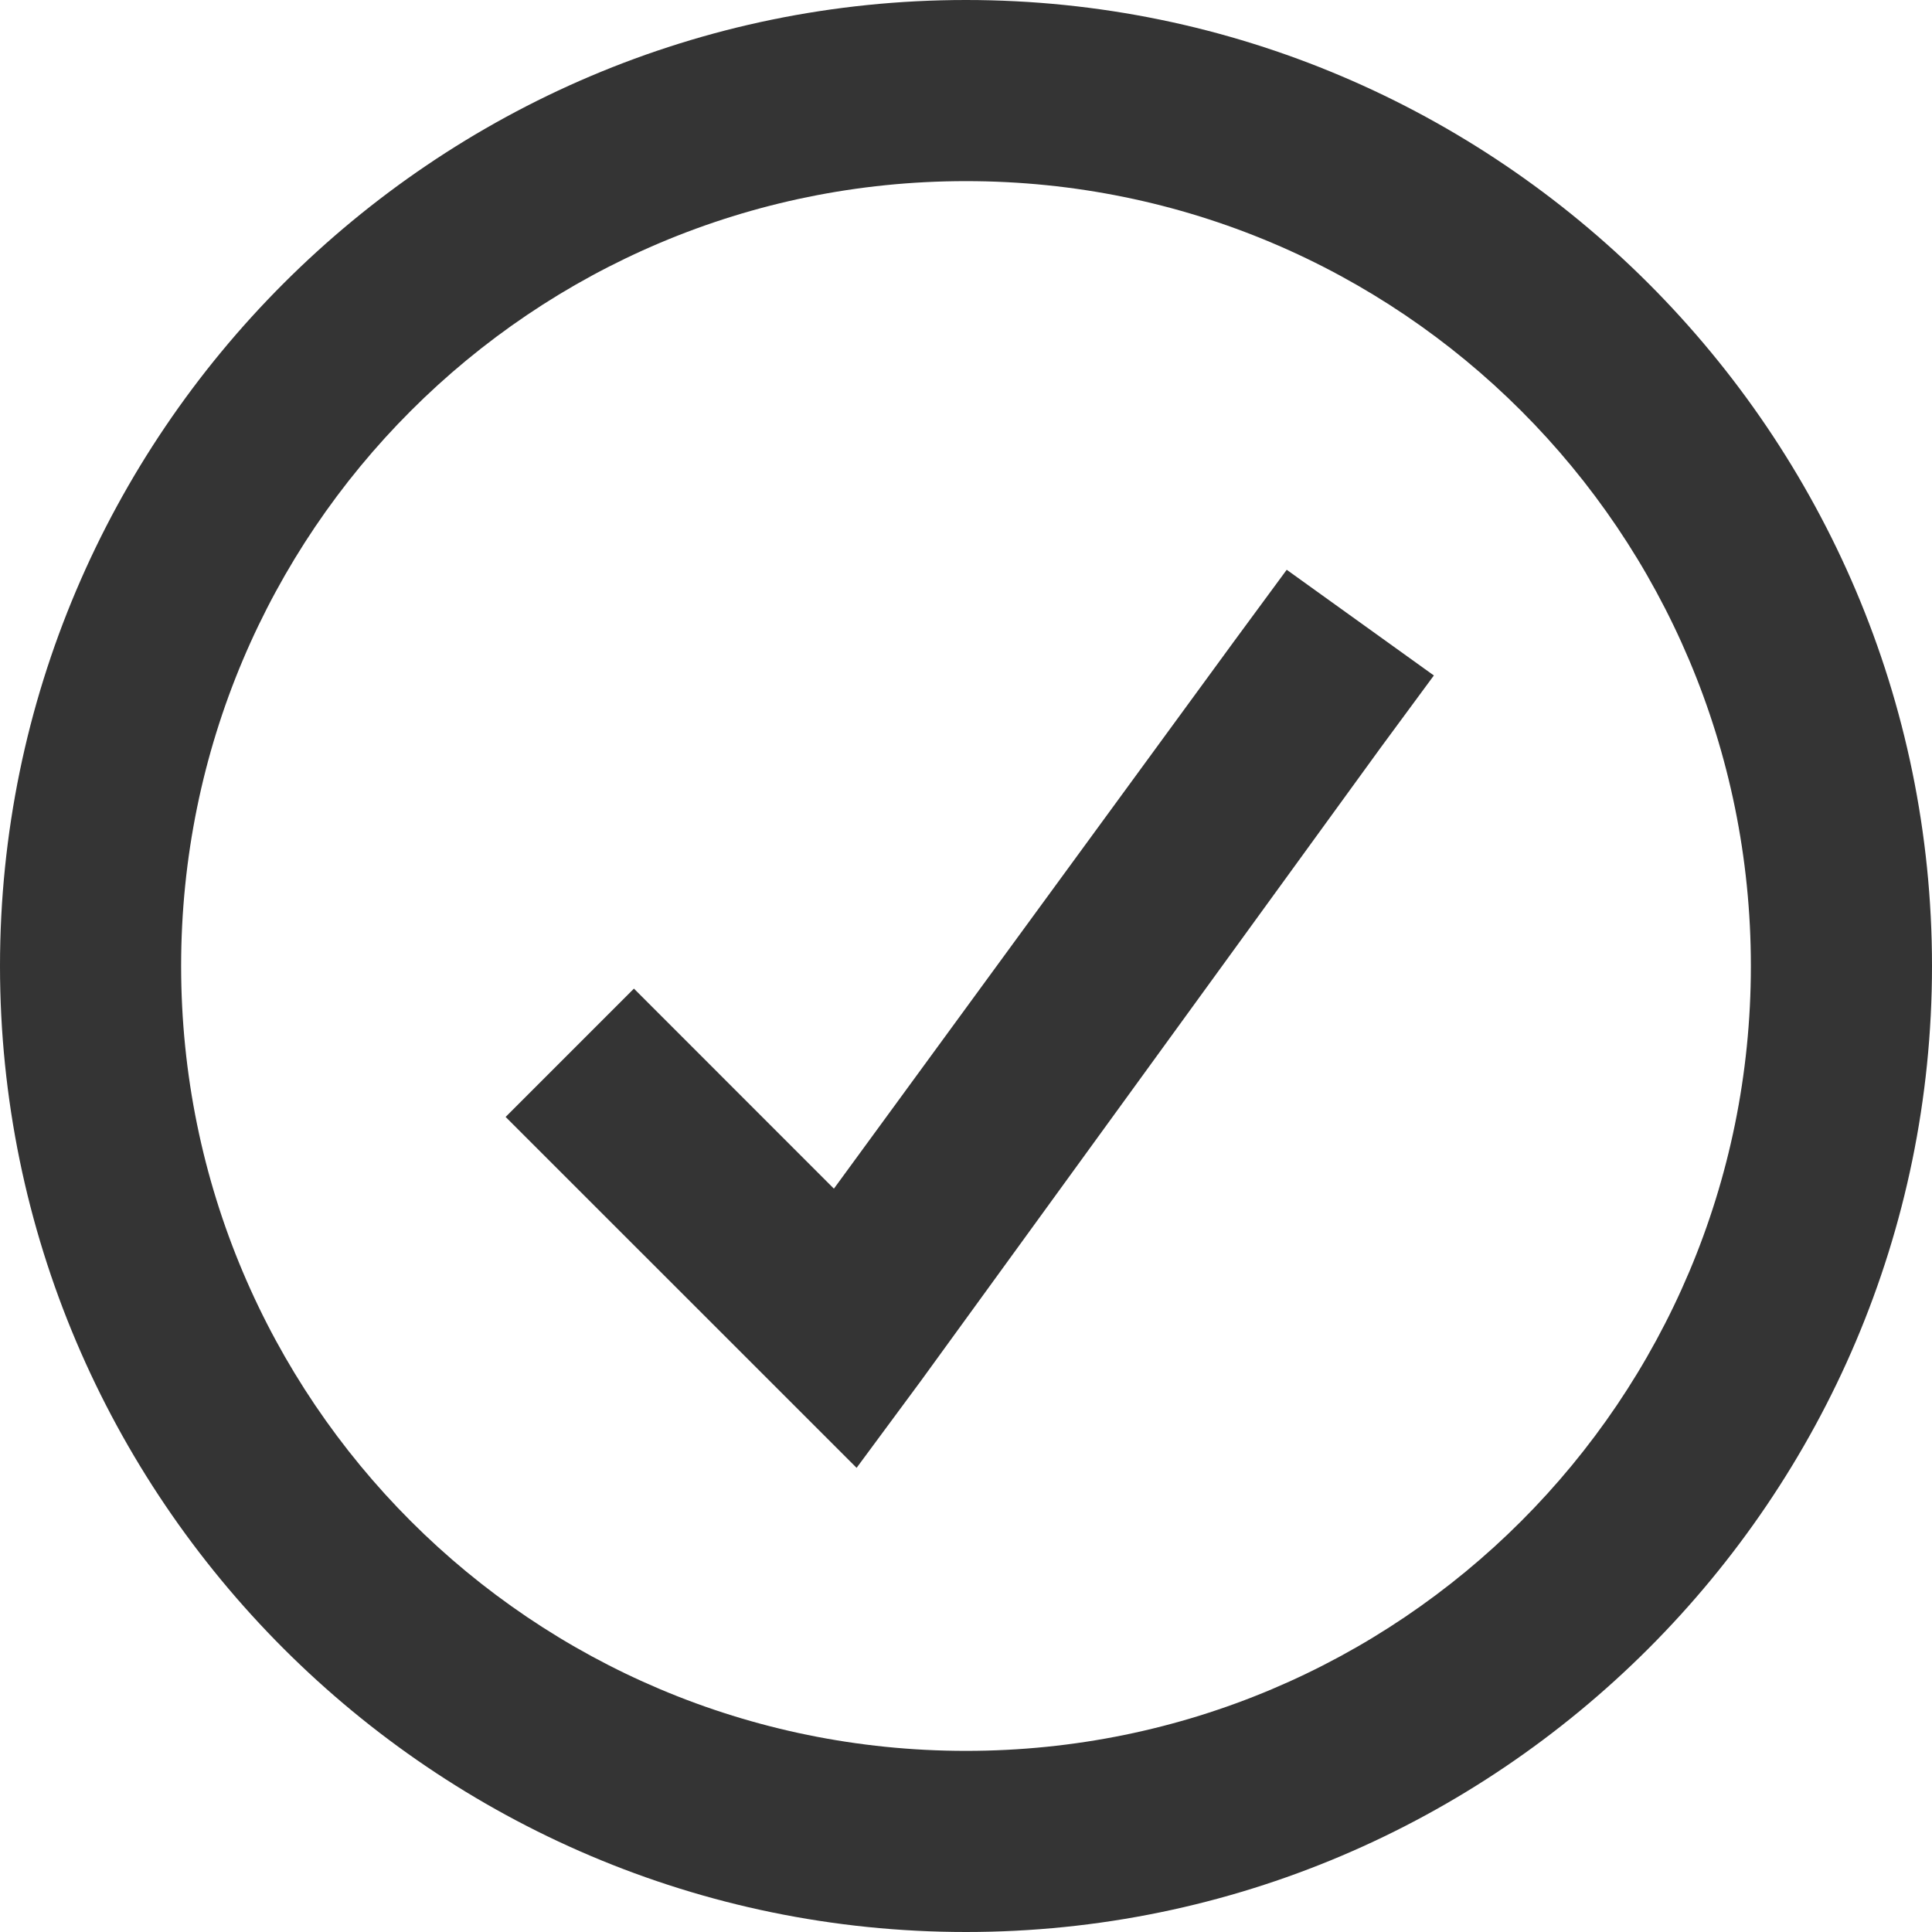
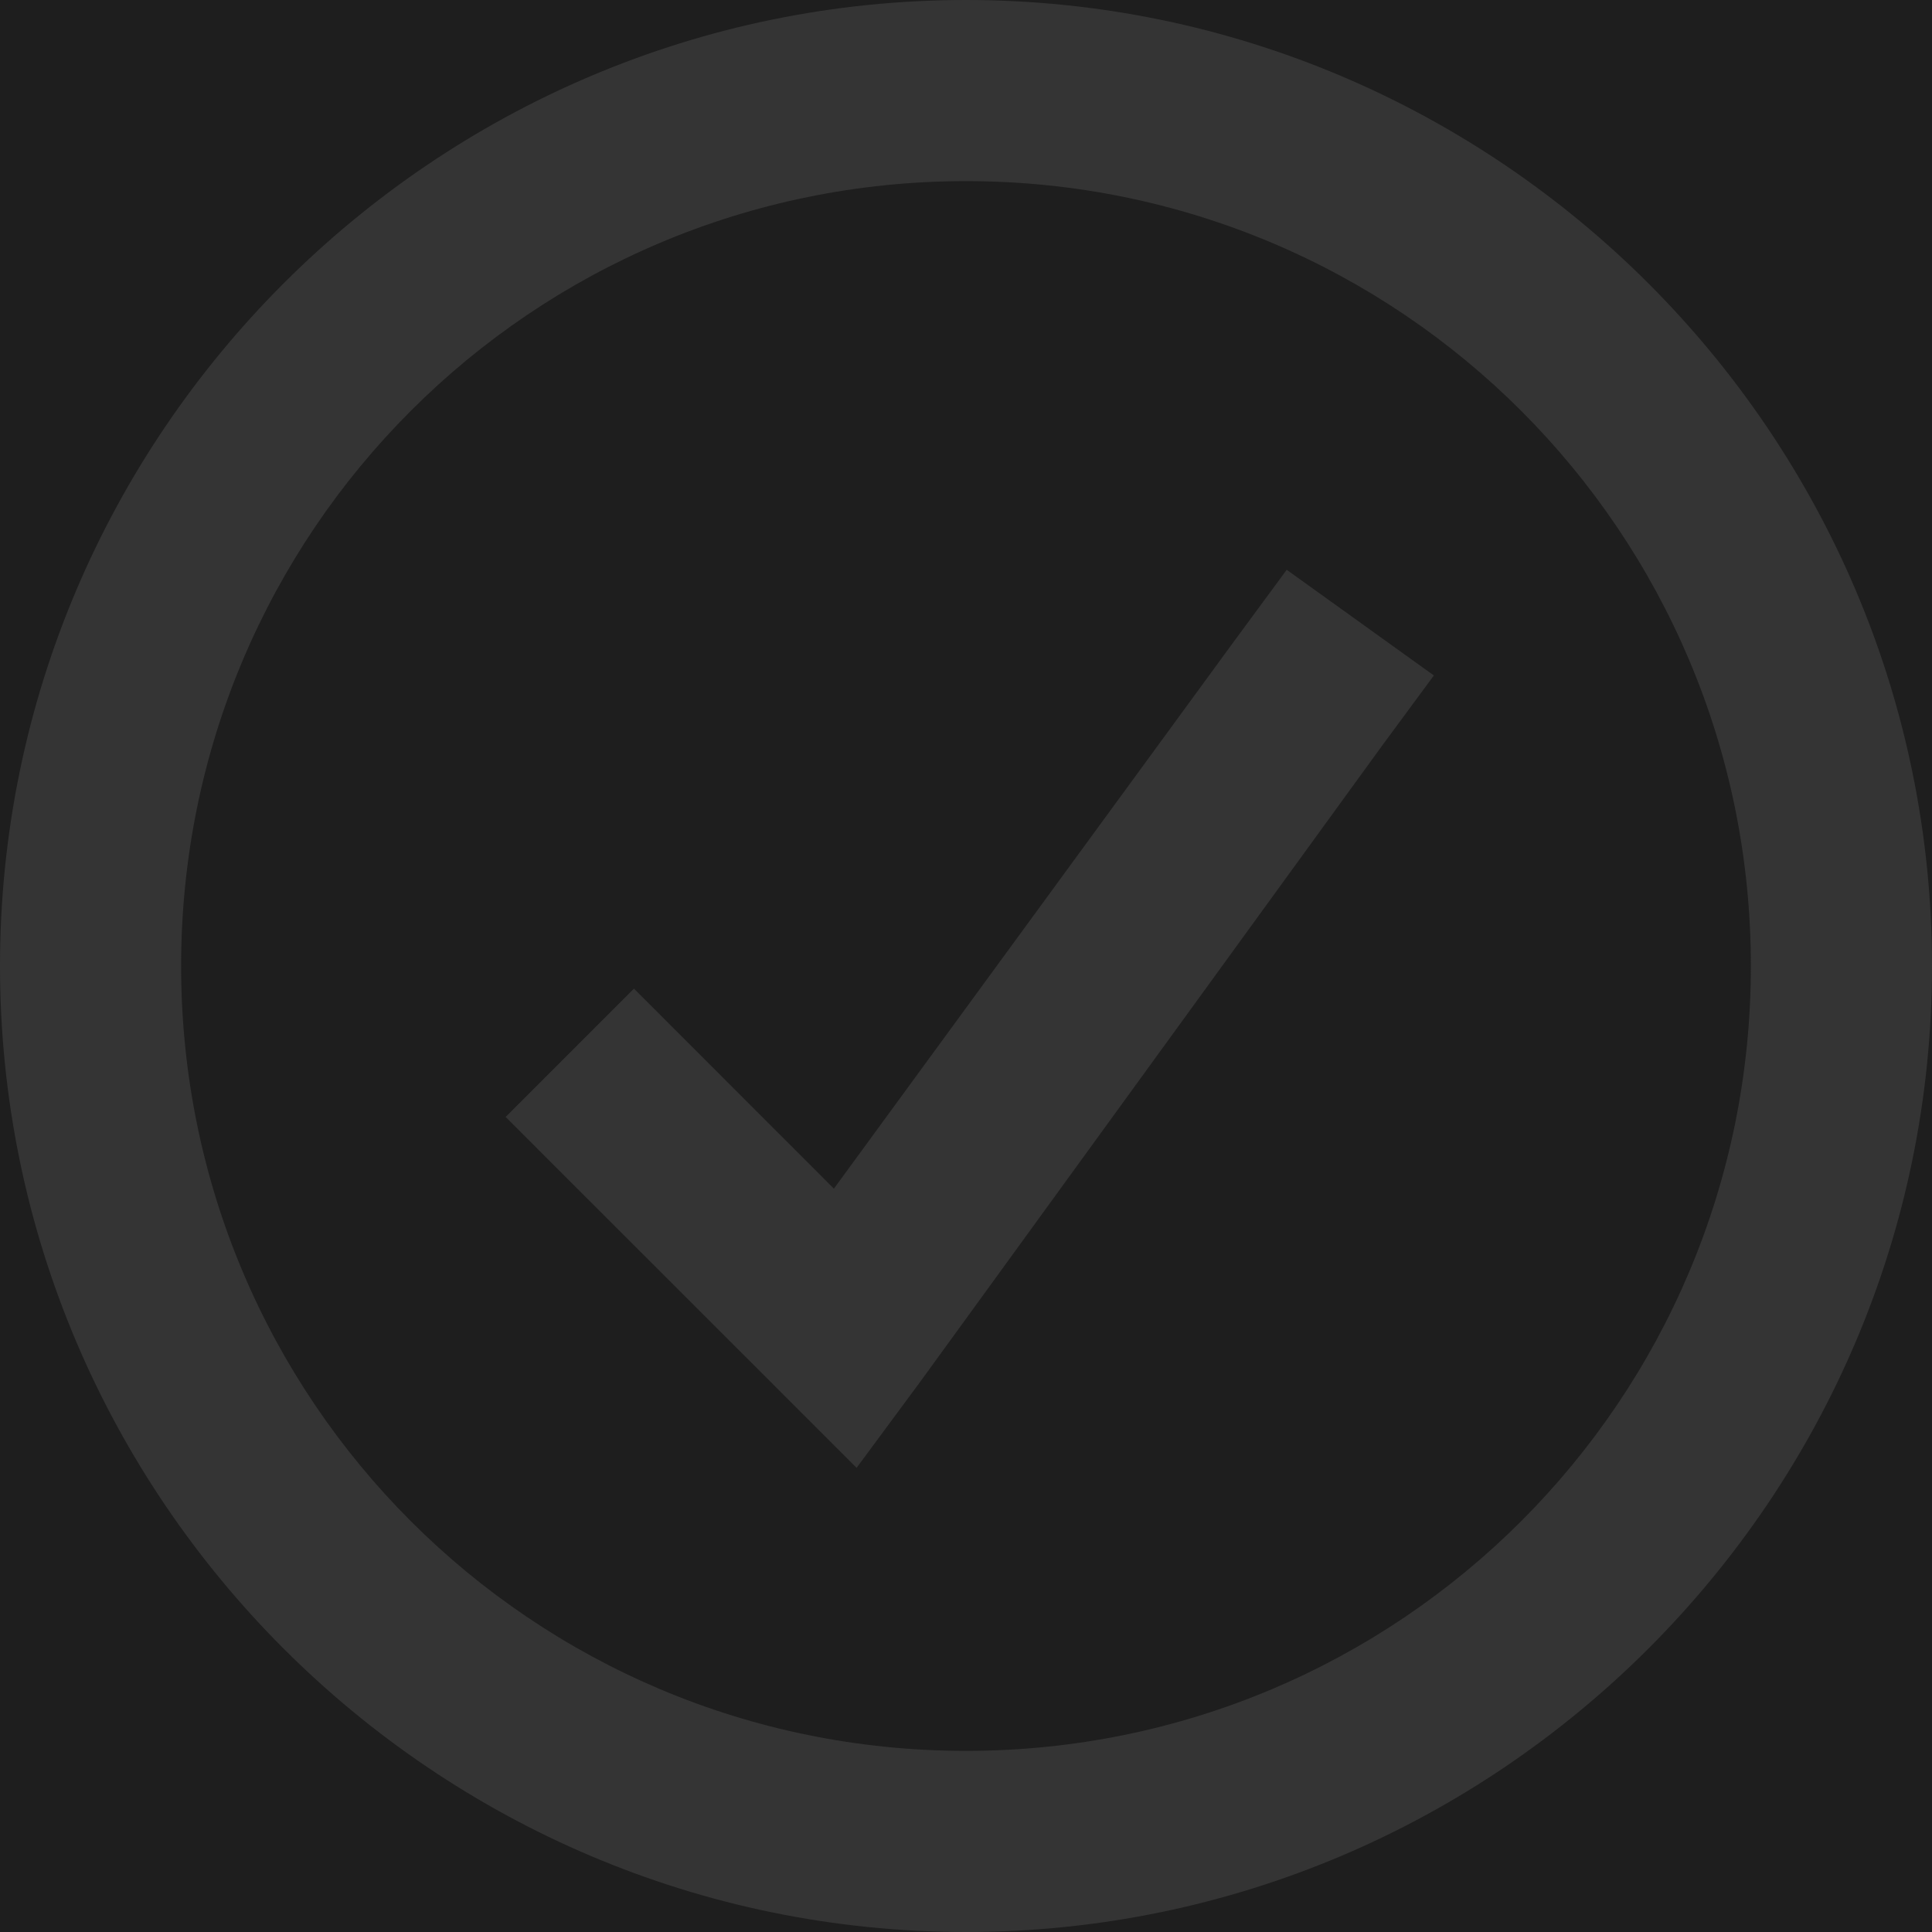
<svg xmlns="http://www.w3.org/2000/svg" width="24" height="24" viewBox="0 0 24 24" fill="none">
  <rect width="24" height="24" fill="#1E1E1E" />
-   <path d="M-354 -1156C-354 -1157.1 -353.105 -1158 -352 -1158H580C581.105 -1158 582 -1157.1 582 -1156V624C582 625.105 581.105 626 580 626H-352C-353.105 626 -354 625.105 -354 624V-1156Z" fill="white" />
-   <path d="M-352 -1158V-1157H580V-1158V-1159H-352V-1158ZM582 -1156H581V624H582H583V-1156H582ZM580 626V625H-352V626V627H580V626ZM-354 624H-353V-1156H-354H-355V624H-354ZM-352 626V625C-352.552 625 -353 624.552 -353 624H-354H-355C-355 625.657 -353.657 627 -352 627V626ZM582 624H581C581 624.552 580.552 625 580 625V626V627C581.657 627 583 625.657 583 624H582ZM580 -1158V-1157C580.552 -1157 581 -1156.55 581 -1156H582H583C583 -1157.66 581.657 -1159 580 -1159V-1158ZM-352 -1158V-1159C-353.657 -1159 -355 -1157.66 -355 -1156H-354H-353C-353 -1156.55 -352.552 -1157 -352 -1157V-1158Z" fill="white" fill-opacity="0.1" />
  <path d="M12 24C5.391 24 0 18.609 0 12C0 5.391 5.391 0 12 0C18.609 0 24 5.391 24 12C24 18.609 18.609 24 12 24ZM12 2.25C6.609 2.25 2.25 6.609 2.25 12C2.25 17.391 6.609 21.75 12 21.75C17.391 21.75 21.75 17.391 21.75 12C21.75 6.609 17.391 2.25 12 2.25ZM17.812 8.391L17.156 9.281L11.438 17.156L10.641 18.234L6.281 13.875L7.875 12.281L10.359 14.766L15.328 7.969L15.984 7.078L17.812 8.391Z" fill="#343434" />
</svg>
